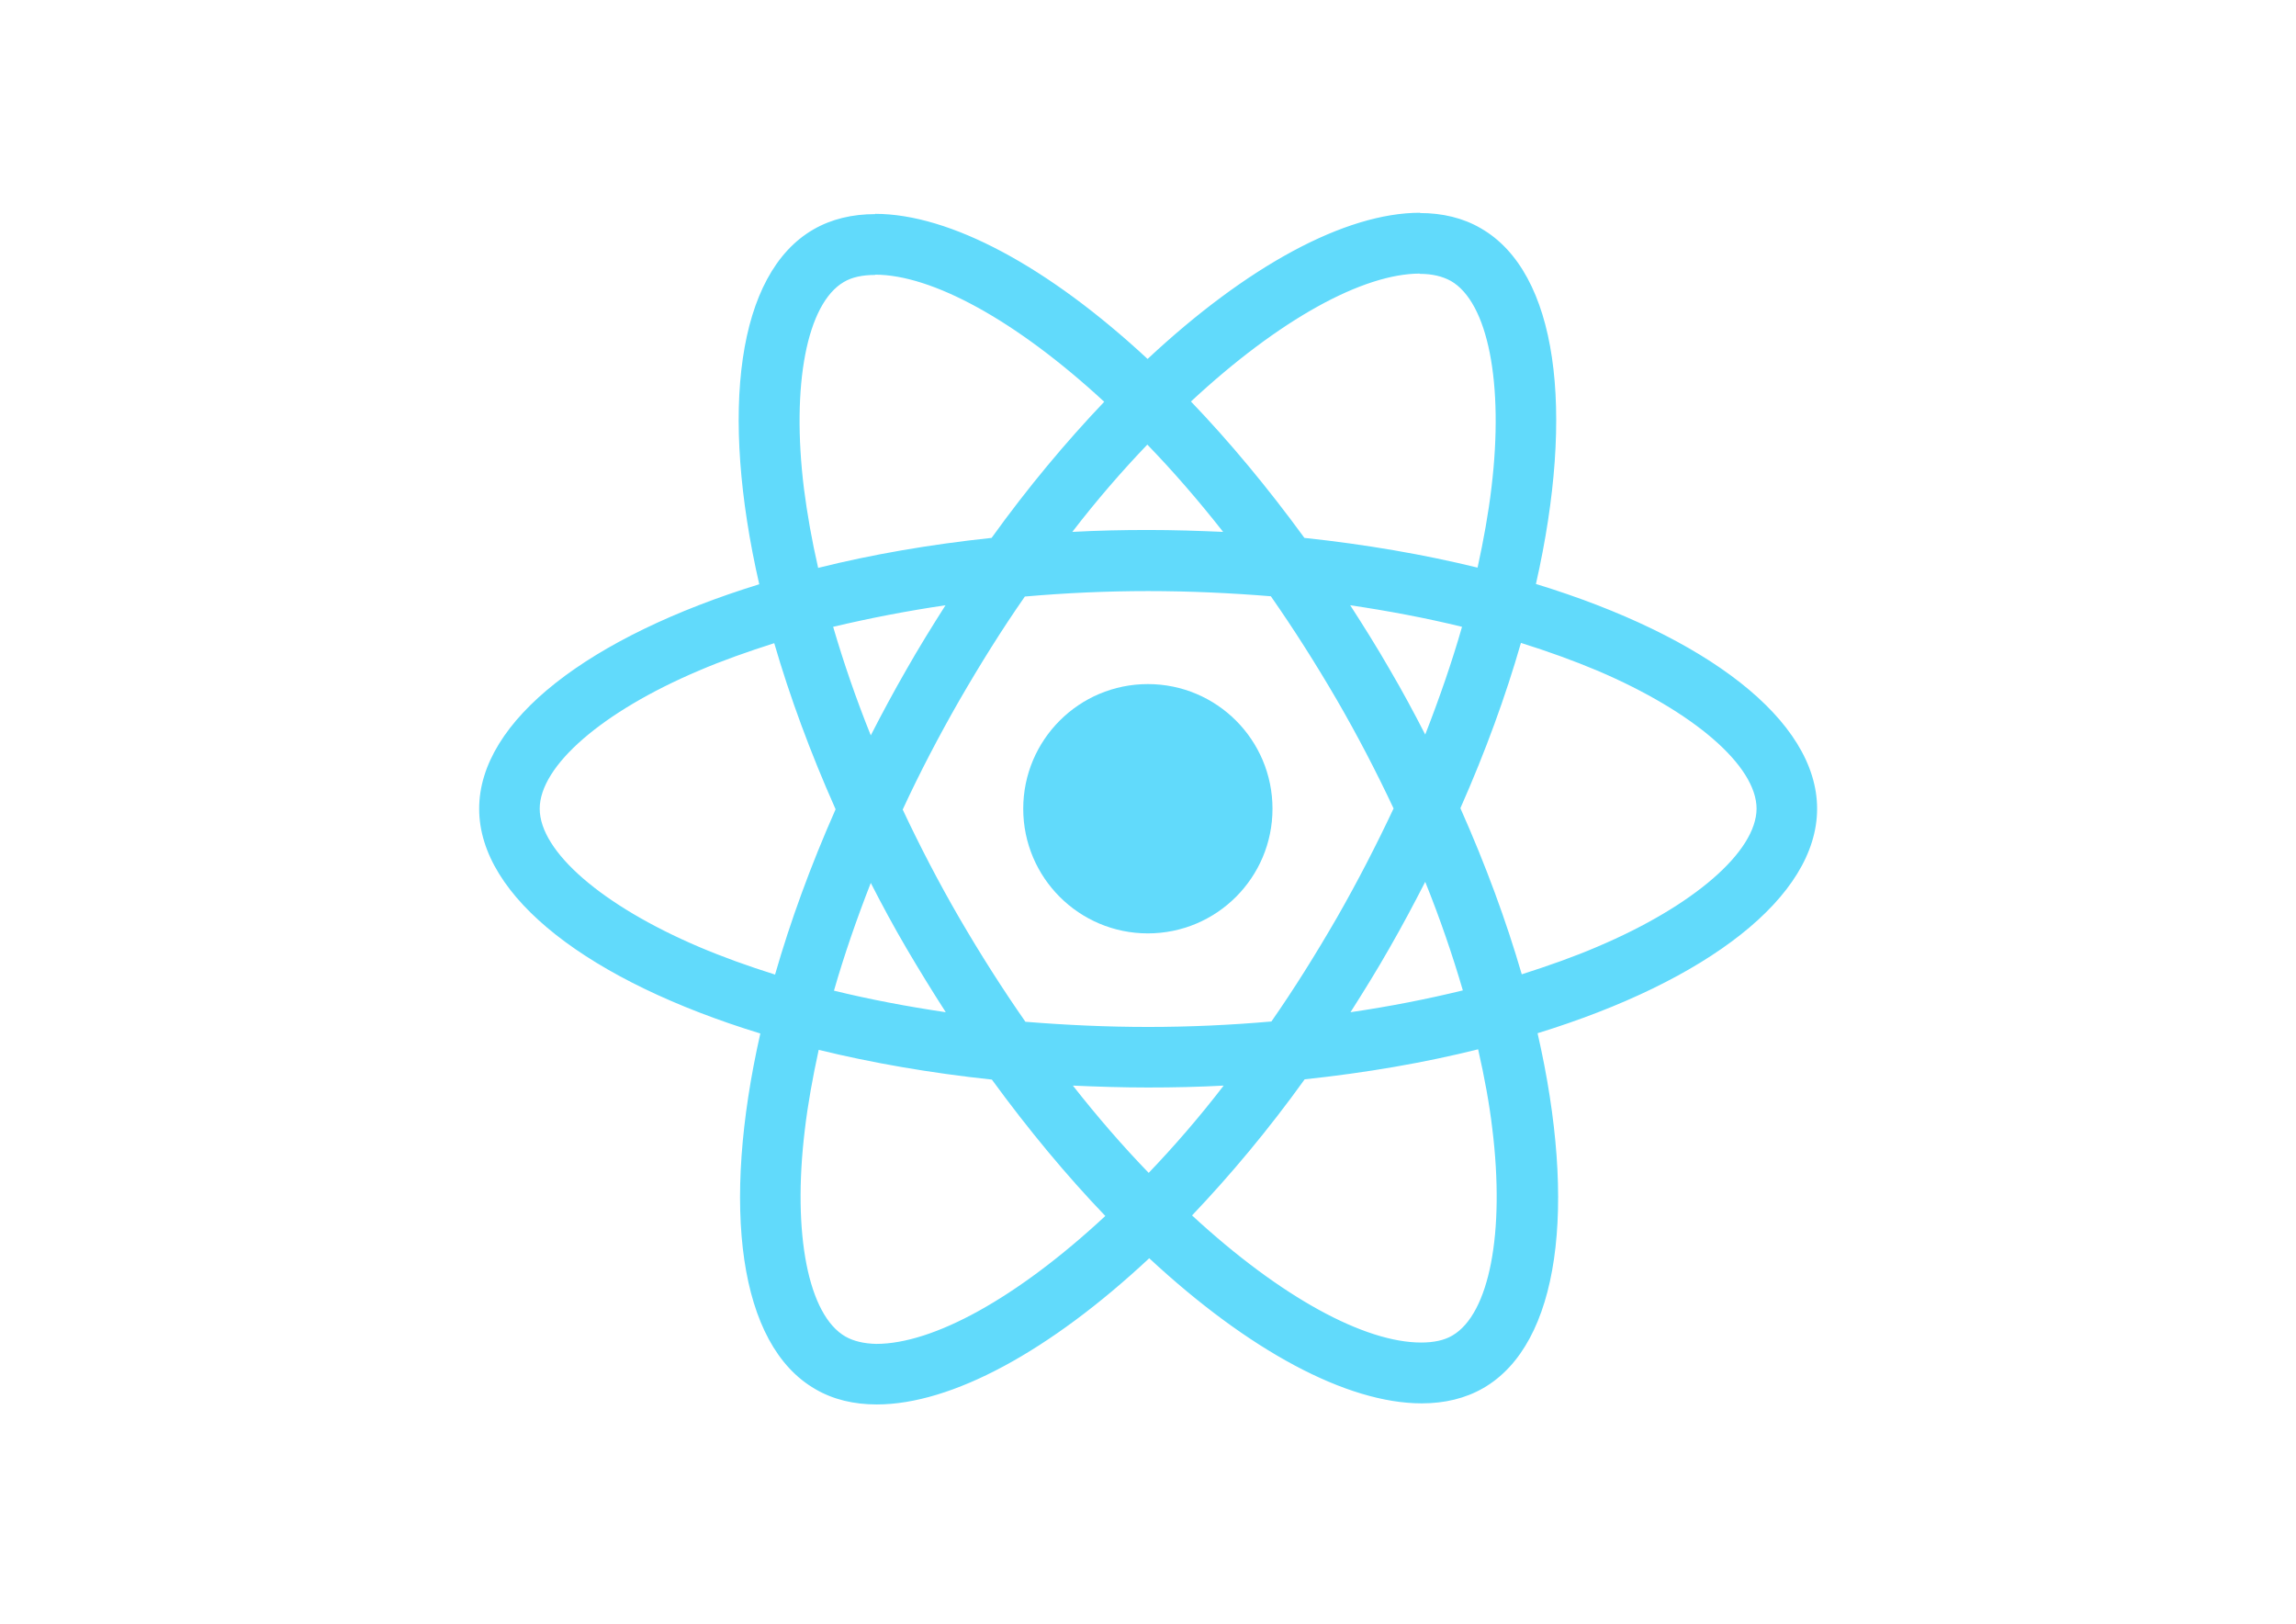
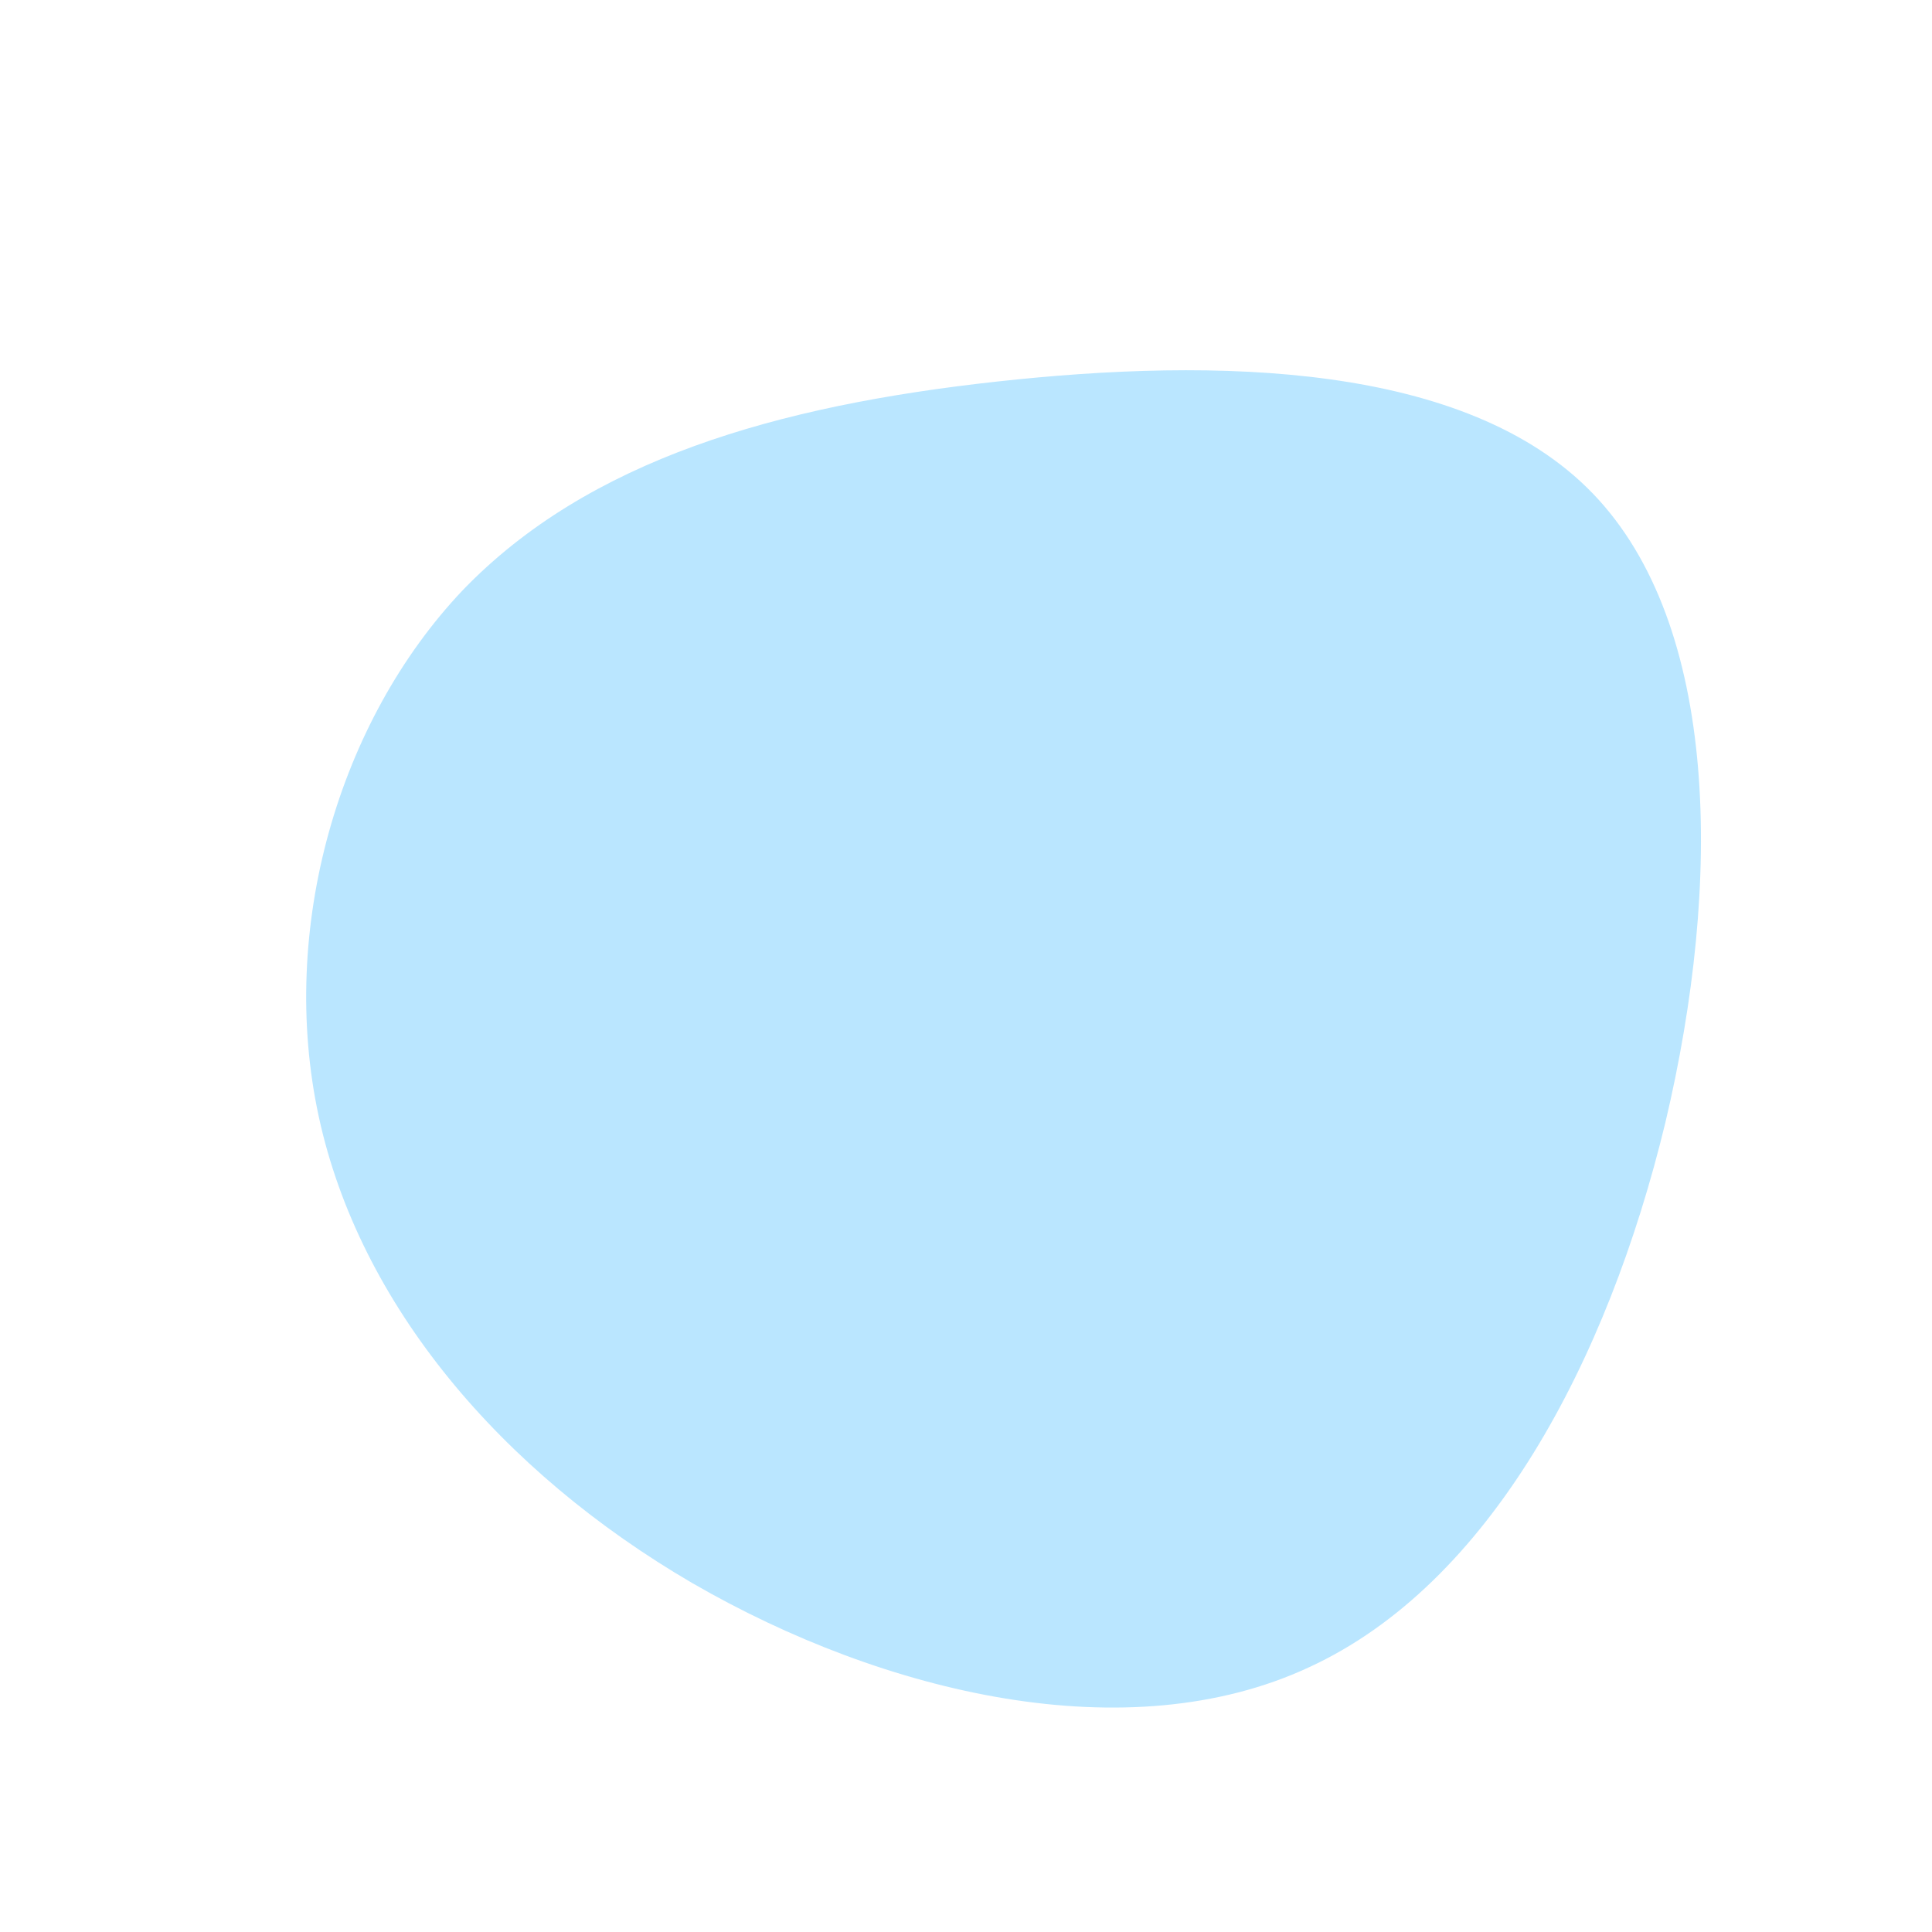
- <svg xmlns="http://www.w3.org/2000/svg" viewBox="0 0 841.9 595.3">
-   <g fill="#61DAFB">
-     <path d="M666.3 296.5c0-32.5-40.7-63.3-103.1-82.4 14.4-63.6 8-114.2-20.2-130.4-6.5-3.8-14.1-5.6-22.4-5.6v22.3c4.6 0 8.3.9 11.4 2.6 13.6 7.8 19.5 37.5 14.9 75.7-1.1 9.4-2.9 19.3-5.1 29.4-19.6-4.8-41-8.5-63.5-10.9-13.5-18.5-27.5-35.3-41.6-50 32.6-30.3 63.2-46.9 84-46.9V78c-27.5 0-63.5 19.6-99.9 53.6-36.4-33.8-72.4-53.2-99.9-53.2v22.3c20.7 0 51.4 16.5 84 46.6-14 14.7-28 31.4-41.3 49.9-22.6 2.4-44 6.1-63.6 11-2.3-10-4-19.7-5.2-29-4.7-38.2 1.1-67.9 14.6-75.8 3-1.8 6.9-2.6 11.5-2.6V78.5c-8.4 0-16 1.8-22.6 5.6-28.1 16.2-34.4 66.7-19.9 130.1-62.2 19.2-102.7 49.9-102.7 82.3 0 32.5 40.7 63.3 103.1 82.4-14.4 63.6-8 114.2 20.2 130.4 6.5 3.8 14.1 5.6 22.5 5.6 27.5 0 63.5-19.6 99.9-53.6 36.4 33.8 72.4 53.2 99.9 53.2 8.4 0 16-1.8 22.6-5.6 28.1-16.2 34.4-66.7 19.9-130.1 62-19.1 102.5-49.9 102.5-82.3zm-130.2-66.7c-3.7 12.9-8.3 26.2-13.5 39.5-4.1-8-8.4-16-13.1-24-4.6-8-9.5-15.8-14.4-23.4 14.2 2.1 27.9 4.7 41 7.9zm-45.8 106.5c-7.8 13.5-15.8 26.3-24.1 38.2-14.9 1.3-30 2-45.2 2-15.1 0-30.2-.7-45-1.9-8.3-11.9-16.4-24.6-24.2-38-7.6-13.1-14.5-26.4-20.8-39.8 6.2-13.4 13.2-26.8 20.7-39.9 7.8-13.5 15.8-26.3 24.1-38.2 14.9-1.3 30-2 45.2-2 15.1 0 30.2.7 45 1.9 8.3 11.9 16.4 24.6 24.2 38 7.6 13.1 14.5 26.4 20.8 39.8-6.3 13.4-13.2 26.8-20.7 39.9zm32.3-13c5.4 13.4 10 26.8 13.8 39.8-13.1 3.2-26.9 5.9-41.2 8 4.9-7.7 9.8-15.6 14.4-23.7 4.6-8 8.9-16.1 13-24.1zM421.2 430c-9.3-9.6-18.6-20.3-27.8-32 9 .4 18.2.7 27.5.7 9.4 0 18.7-.2 27.8-.7-9 11.7-18.3 22.4-27.5 32zm-74.4-58.9c-14.2-2.1-27.9-4.7-41-7.9 3.7-12.9 8.3-26.2 13.5-39.5 4.1 8 8.4 16 13.1 24 4.7 8 9.5 15.8 14.4 23.4zM420.7 163c9.3 9.6 18.6 20.3 27.8 32-9-.4-18.2-.7-27.5-.7-9.4 0-18.7.2-27.8.7 9-11.7 18.3-22.4 27.5-32zm-74 58.9c-4.9 7.7-9.8 15.6-14.4 23.7-4.6 8-8.9 16-13 24-5.4-13.4-10-26.8-13.8-39.8 13.1-3.1 26.9-5.8 41.2-7.9zm-90.5 125.2c-35.4-15.1-58.3-34.9-58.3-50.6 0-15.7 22.9-35.6 58.3-50.6 8.6-3.7 18-7 27.7-10.1 5.7 19.6 13.2 40 22.5 60.9-9.2 20.8-16.6 41.1-22.2 60.6-9.9-3.1-19.3-6.5-28-10.2zM310 490c-13.6-7.8-19.5-37.5-14.9-75.7 1.1-9.4 2.9-19.3 5.1-29.4 19.6 4.8 41 8.5 63.5 10.9 13.5 18.5 27.5 35.3 41.6 50-32.6 30.3-63.2 46.9-84 46.9-4.5-.1-8.3-1-11.3-2.7zm237.2-76.2c4.7 38.2-1.1 67.9-14.6 75.8-3 1.8-6.9 2.6-11.5 2.6-20.7 0-51.4-16.5-84-46.6 14-14.7 28-31.4 41.3-49.9 22.6-2.4 44-6.1 63.6-11 2.3 10.1 4.1 19.8 5.2 29.1zm38.5-66.7c-8.6 3.7-18 7-27.7 10.1-5.7-19.6-13.2-40-22.5-60.9 9.2-20.8 16.6-41.1 22.2-60.6 9.9 3.1 19.3 6.5 28.1 10.2 35.4 15.1 58.3 34.9 58.3 50.6-.1 15.7-23 35.6-58.4 50.6zM320.8 78.4z" />
-     <circle cx="420.9" cy="296.5" r="45.7" />
-     <path d="M520.5 78.1z" />
-   </g>
+ <svg xmlns="http://www.w3.org/2000/svg" viewBox="0 0 200 200">
+   <path fill="#BAE6FF" d="M64.9,-48.9C78,-35.3,78.3,-8.7,72.4,16.2C66.4,41,54.2,64,35.5,72.6C16.8,81.3,-8.4,75.4,-28.3,63.9C-48.2,52.3,-62.8,35,-67,15.6C-71.2,-3.8,-65,-25.3,-52.1,-38.9C-39.1,-52.4,-19.6,-58,3.2,-60.5C25.9,-63,51.8,-62.5,64.9,-48.9Z" transform="translate(100 100)" />
</svg>
